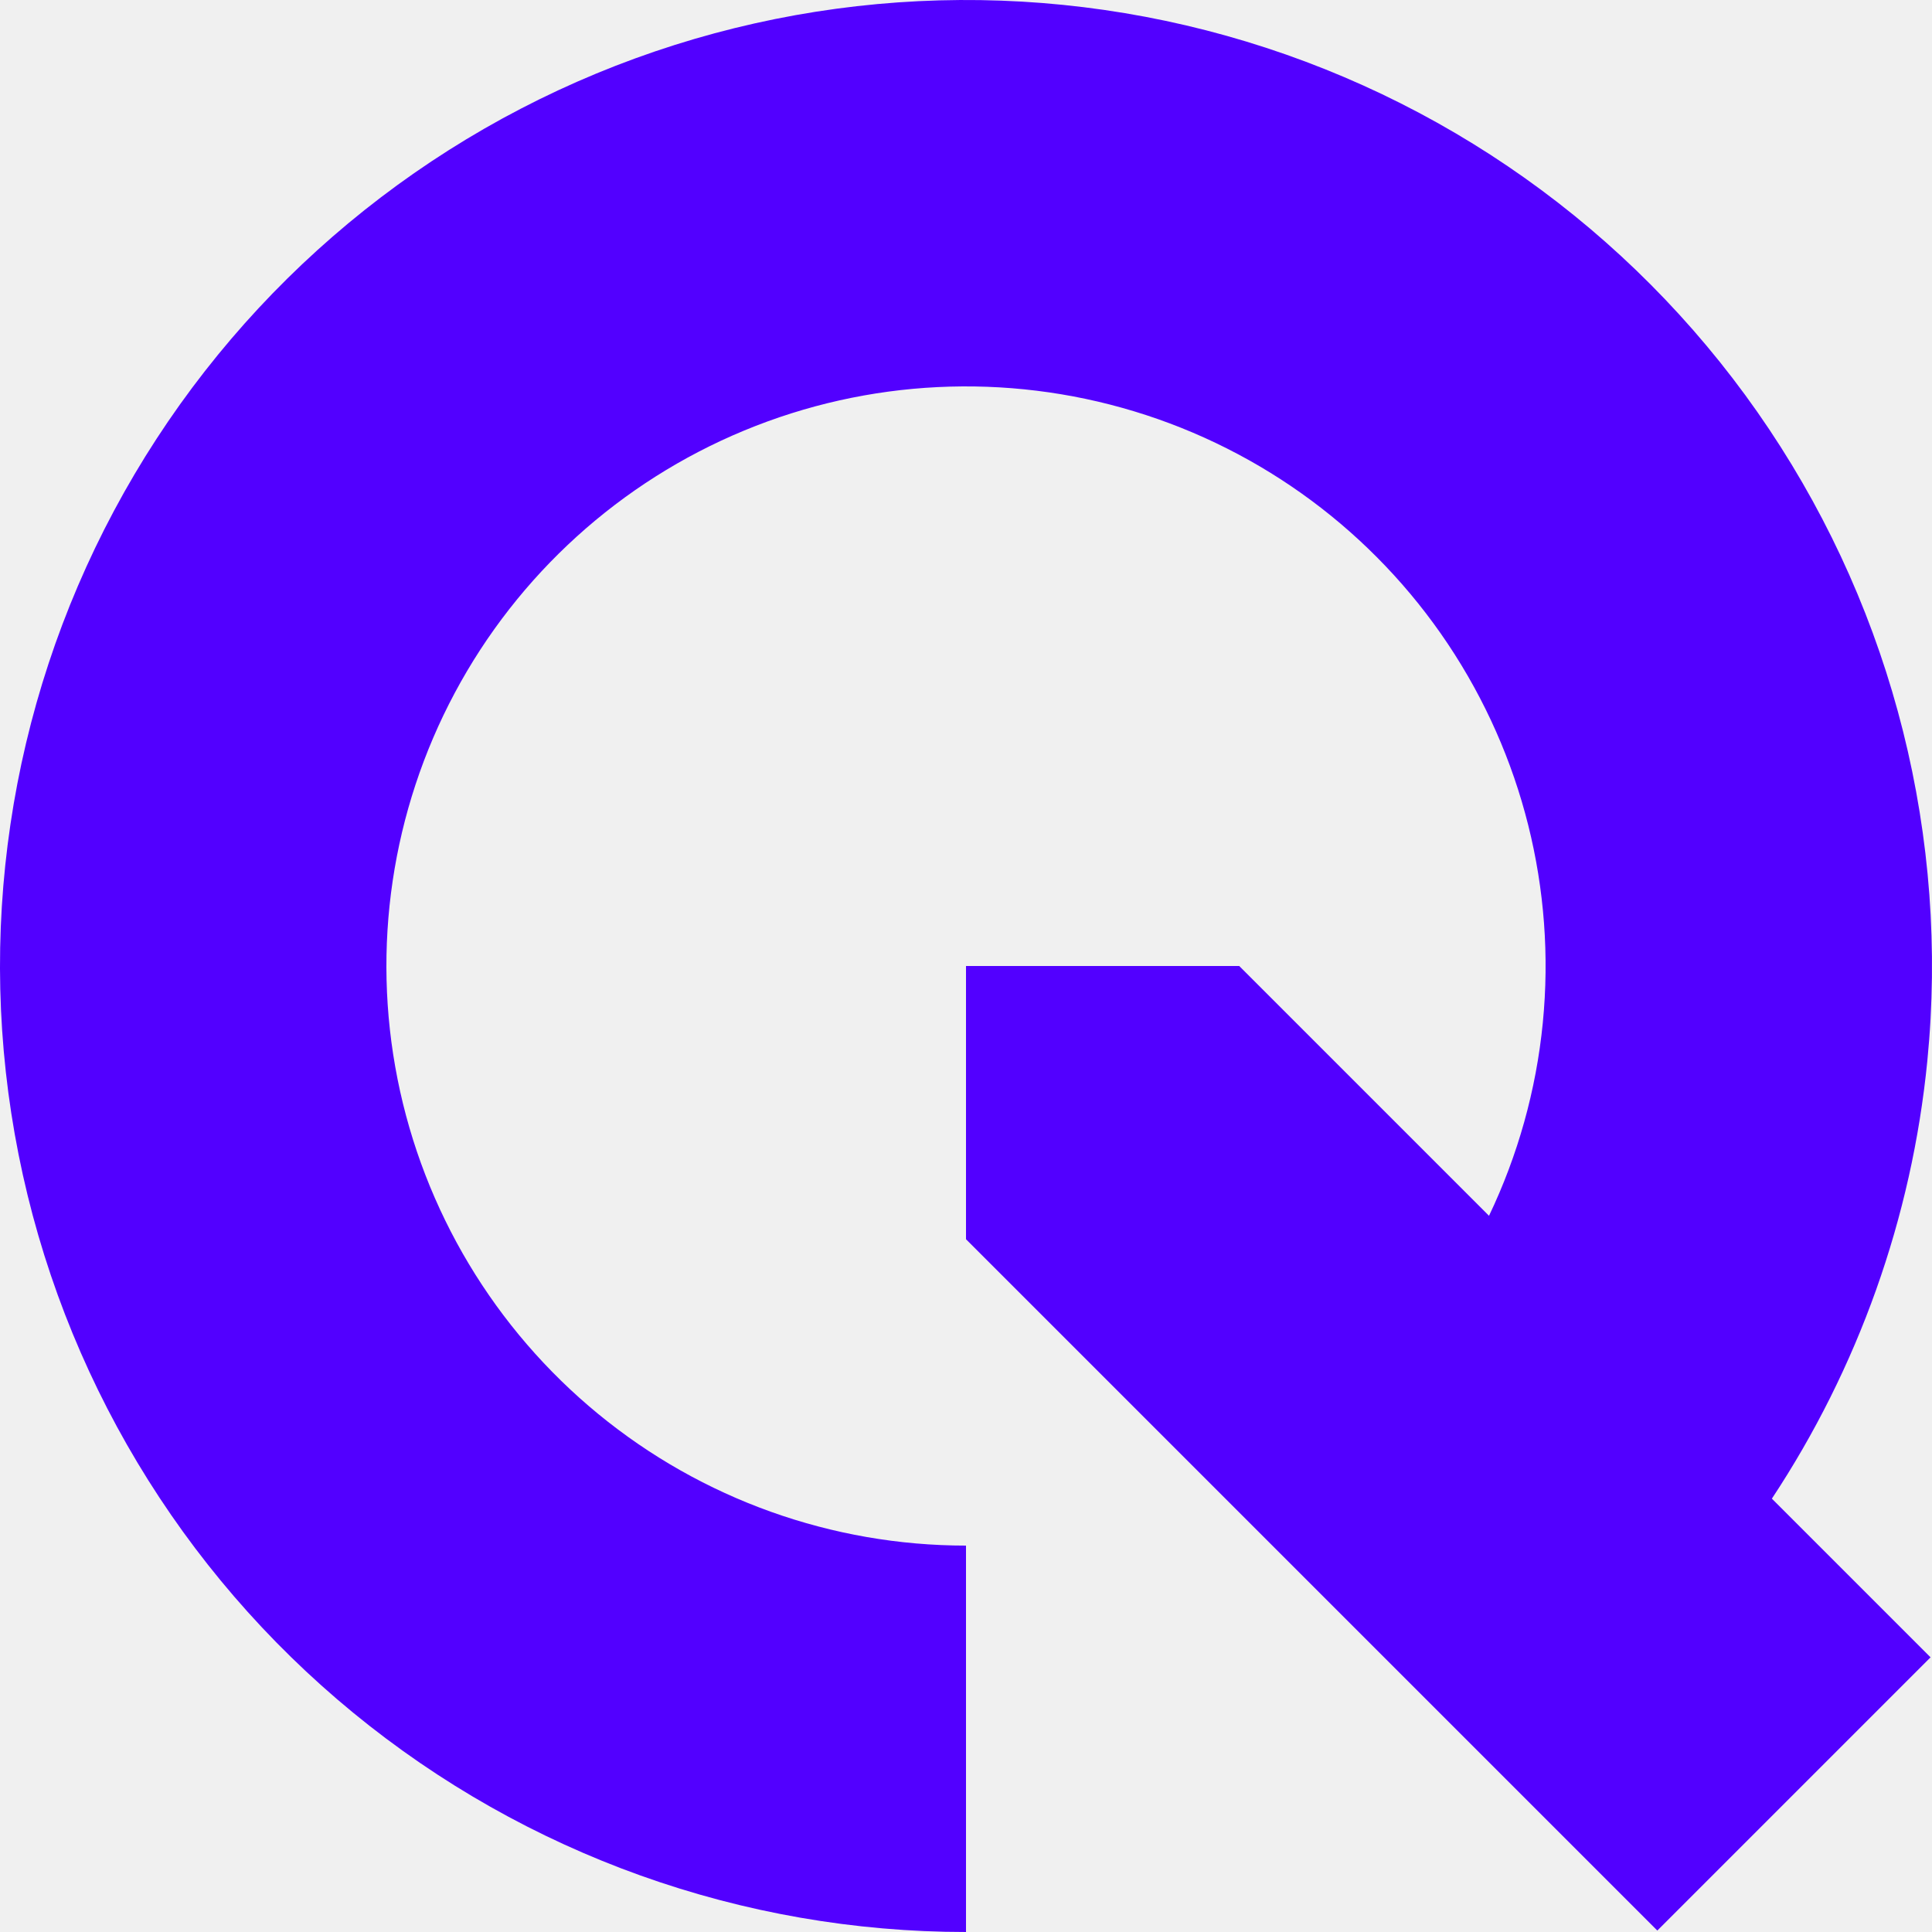
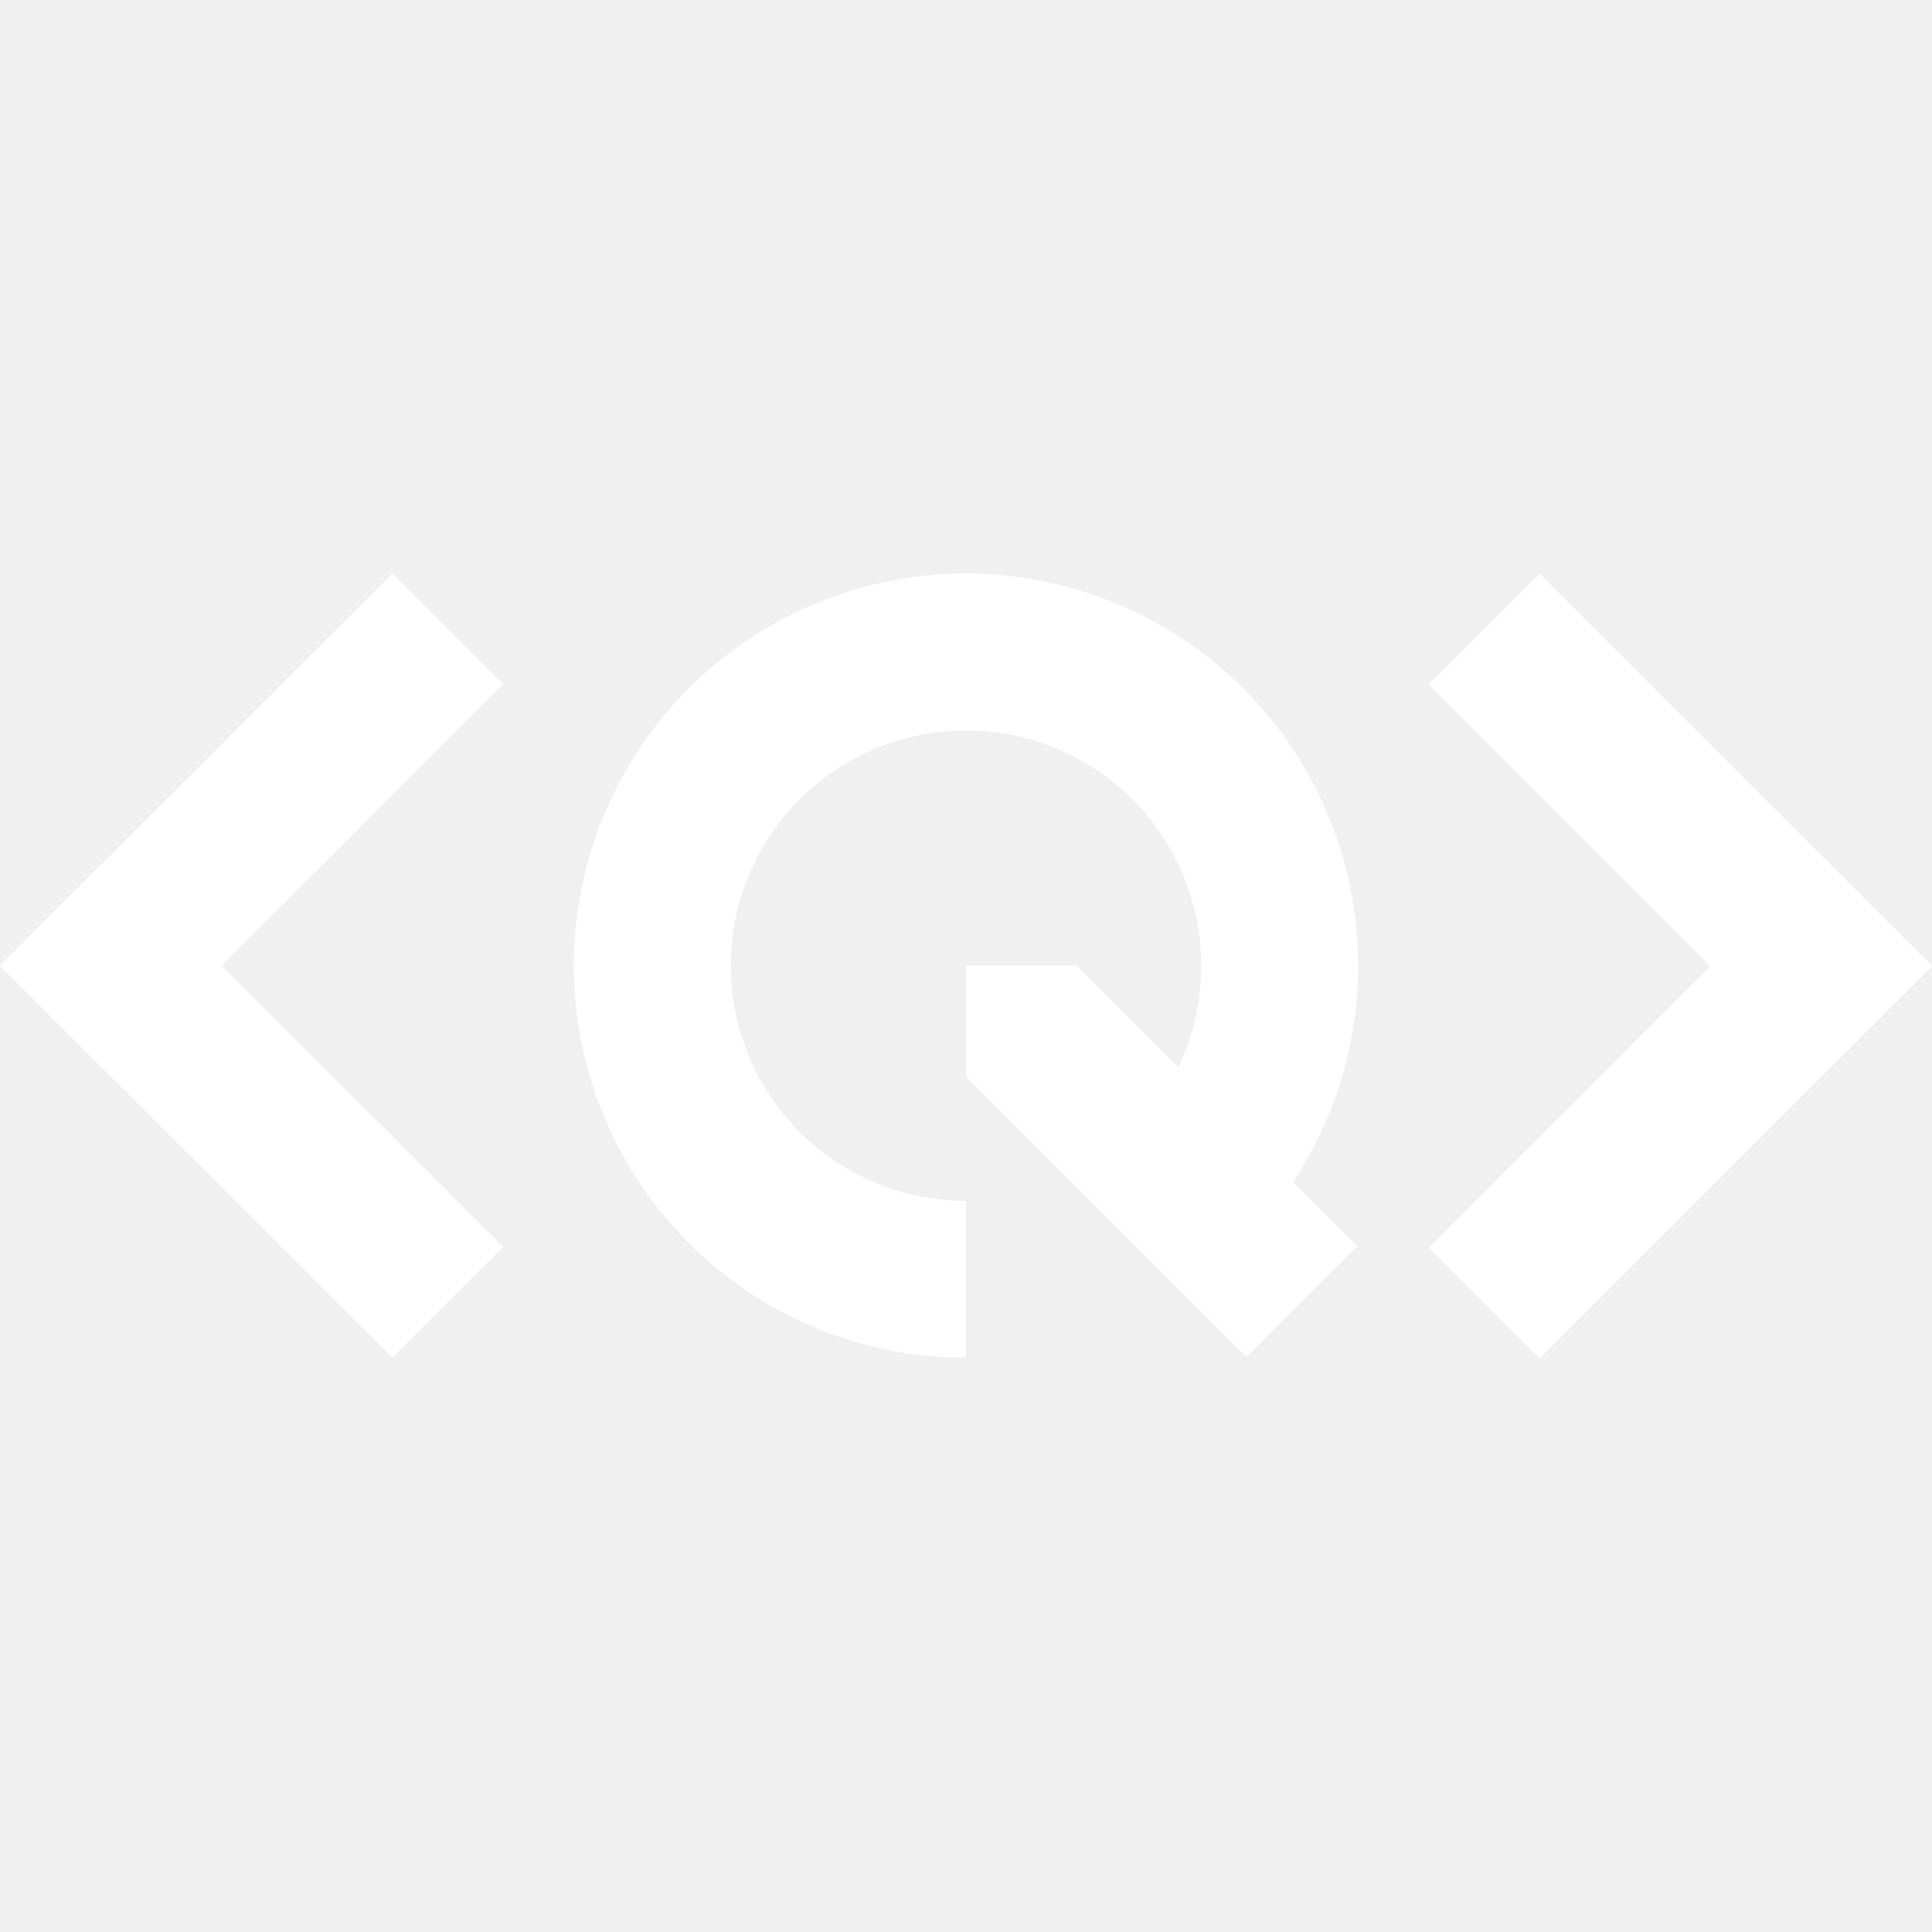
- <svg xmlns="http://www.w3.org/2000/svg" width="400" height="400" viewBox="0 0 400 400" fill="none">
-   <path fill-rule="evenodd" clip-rule="evenodd" d="M308.284 251.716L256.569 200H200V256.569L343.132 399.701L399.701 343.132L366.849 310.28C384.687 283.29 395.827 252.198 399.037 219.603C403.572 173.555 392.001 127.359 366.294 88.886C340.587 50.413 302.336 22.044 258.057 8.612C213.778 -4.82 166.212 -2.483 123.463 15.224C80.714 32.931 45.428 64.913 23.616 105.721C1.804 146.528 -5.184 193.636 3.843 239.018C12.87 284.4 37.353 325.248 73.121 354.602C108.889 383.956 153.729 400 200 400V320C172.237 320 145.334 310.374 123.873 292.761C102.412 275.149 87.722 250.64 82.306 223.411C76.889 196.182 81.082 167.917 94.169 143.432C107.257 118.948 128.429 99.759 154.078 89.135C179.727 78.51 208.267 77.108 234.834 85.167C261.401 93.226 284.352 110.248 299.776 133.332C315.2 156.415 322.143 184.133 319.422 211.762C318.047 225.729 314.244 239.236 308.284 251.716Z" fill="#5200FF" />
+ <svg xmlns="http://www.w3.org/2000/svg" width="512" height="512" viewBox="0 0 512 512" fill="none">
+   <g clip-path="url(#clip0_1_8)">
+     <path fill-rule="evenodd" clip-rule="evenodd" d="M312.262 282.788L285.392 255.917H255.999V285.309L330.368 359.679L359.761 330.286L342.691 313.217C351.96 299.193 357.748 283.038 359.416 266.102C361.772 242.177 355.76 218.174 342.403 198.184C329.046 178.194 309.172 163.454 286.165 156.475C263.158 149.496 238.444 150.71 216.232 159.91C194.02 169.111 175.686 185.728 164.353 206.931C153.02 228.134 149.389 252.61 154.079 276.19C158.769 299.77 171.491 320.994 190.075 336.246C208.659 351.498 231.958 359.834 255.999 359.834V318.267C241.574 318.267 227.596 313.266 216.445 304.114C205.294 294.963 197.661 282.229 194.847 268.081C192.033 253.933 194.211 239.247 201.011 226.525C207.811 213.804 218.812 203.833 232.139 198.313C245.466 192.793 260.295 192.064 274.098 196.252C287.902 200.439 299.827 209.283 307.841 221.277C315.855 233.271 319.463 247.673 318.049 262.028C317.335 269.285 315.359 276.303 312.262 282.788Z" fill="white" />
+   </g>
+   <path d="M378.621 330.584L482.602 226.604L511.994 255.996L408.014 359.976L378.621 330.584Z" fill="white" />
+   <path d="M408.014 152L512 255.986L482.608 285.379L378.621 181.392L408.014 152Z" fill="white" />
+   <path d="M133.377 330.462L29.398 226.553L0.006 255.925L103.986 359.834L133.377 330.462Z" fill="white" />
+   <path d="M103.986 152L-1.90398e-06 255.915L29.392 285.287L133.377 181.372L103.986 152Z" fill="white" />
+   <defs>
+     <clipPath id="clip0_1_8">
+       <rect width="207.834" height="207.834" fill="white" transform="translate(152.082 152)" />
+     </clipPath>
+   </defs>
</svg>
